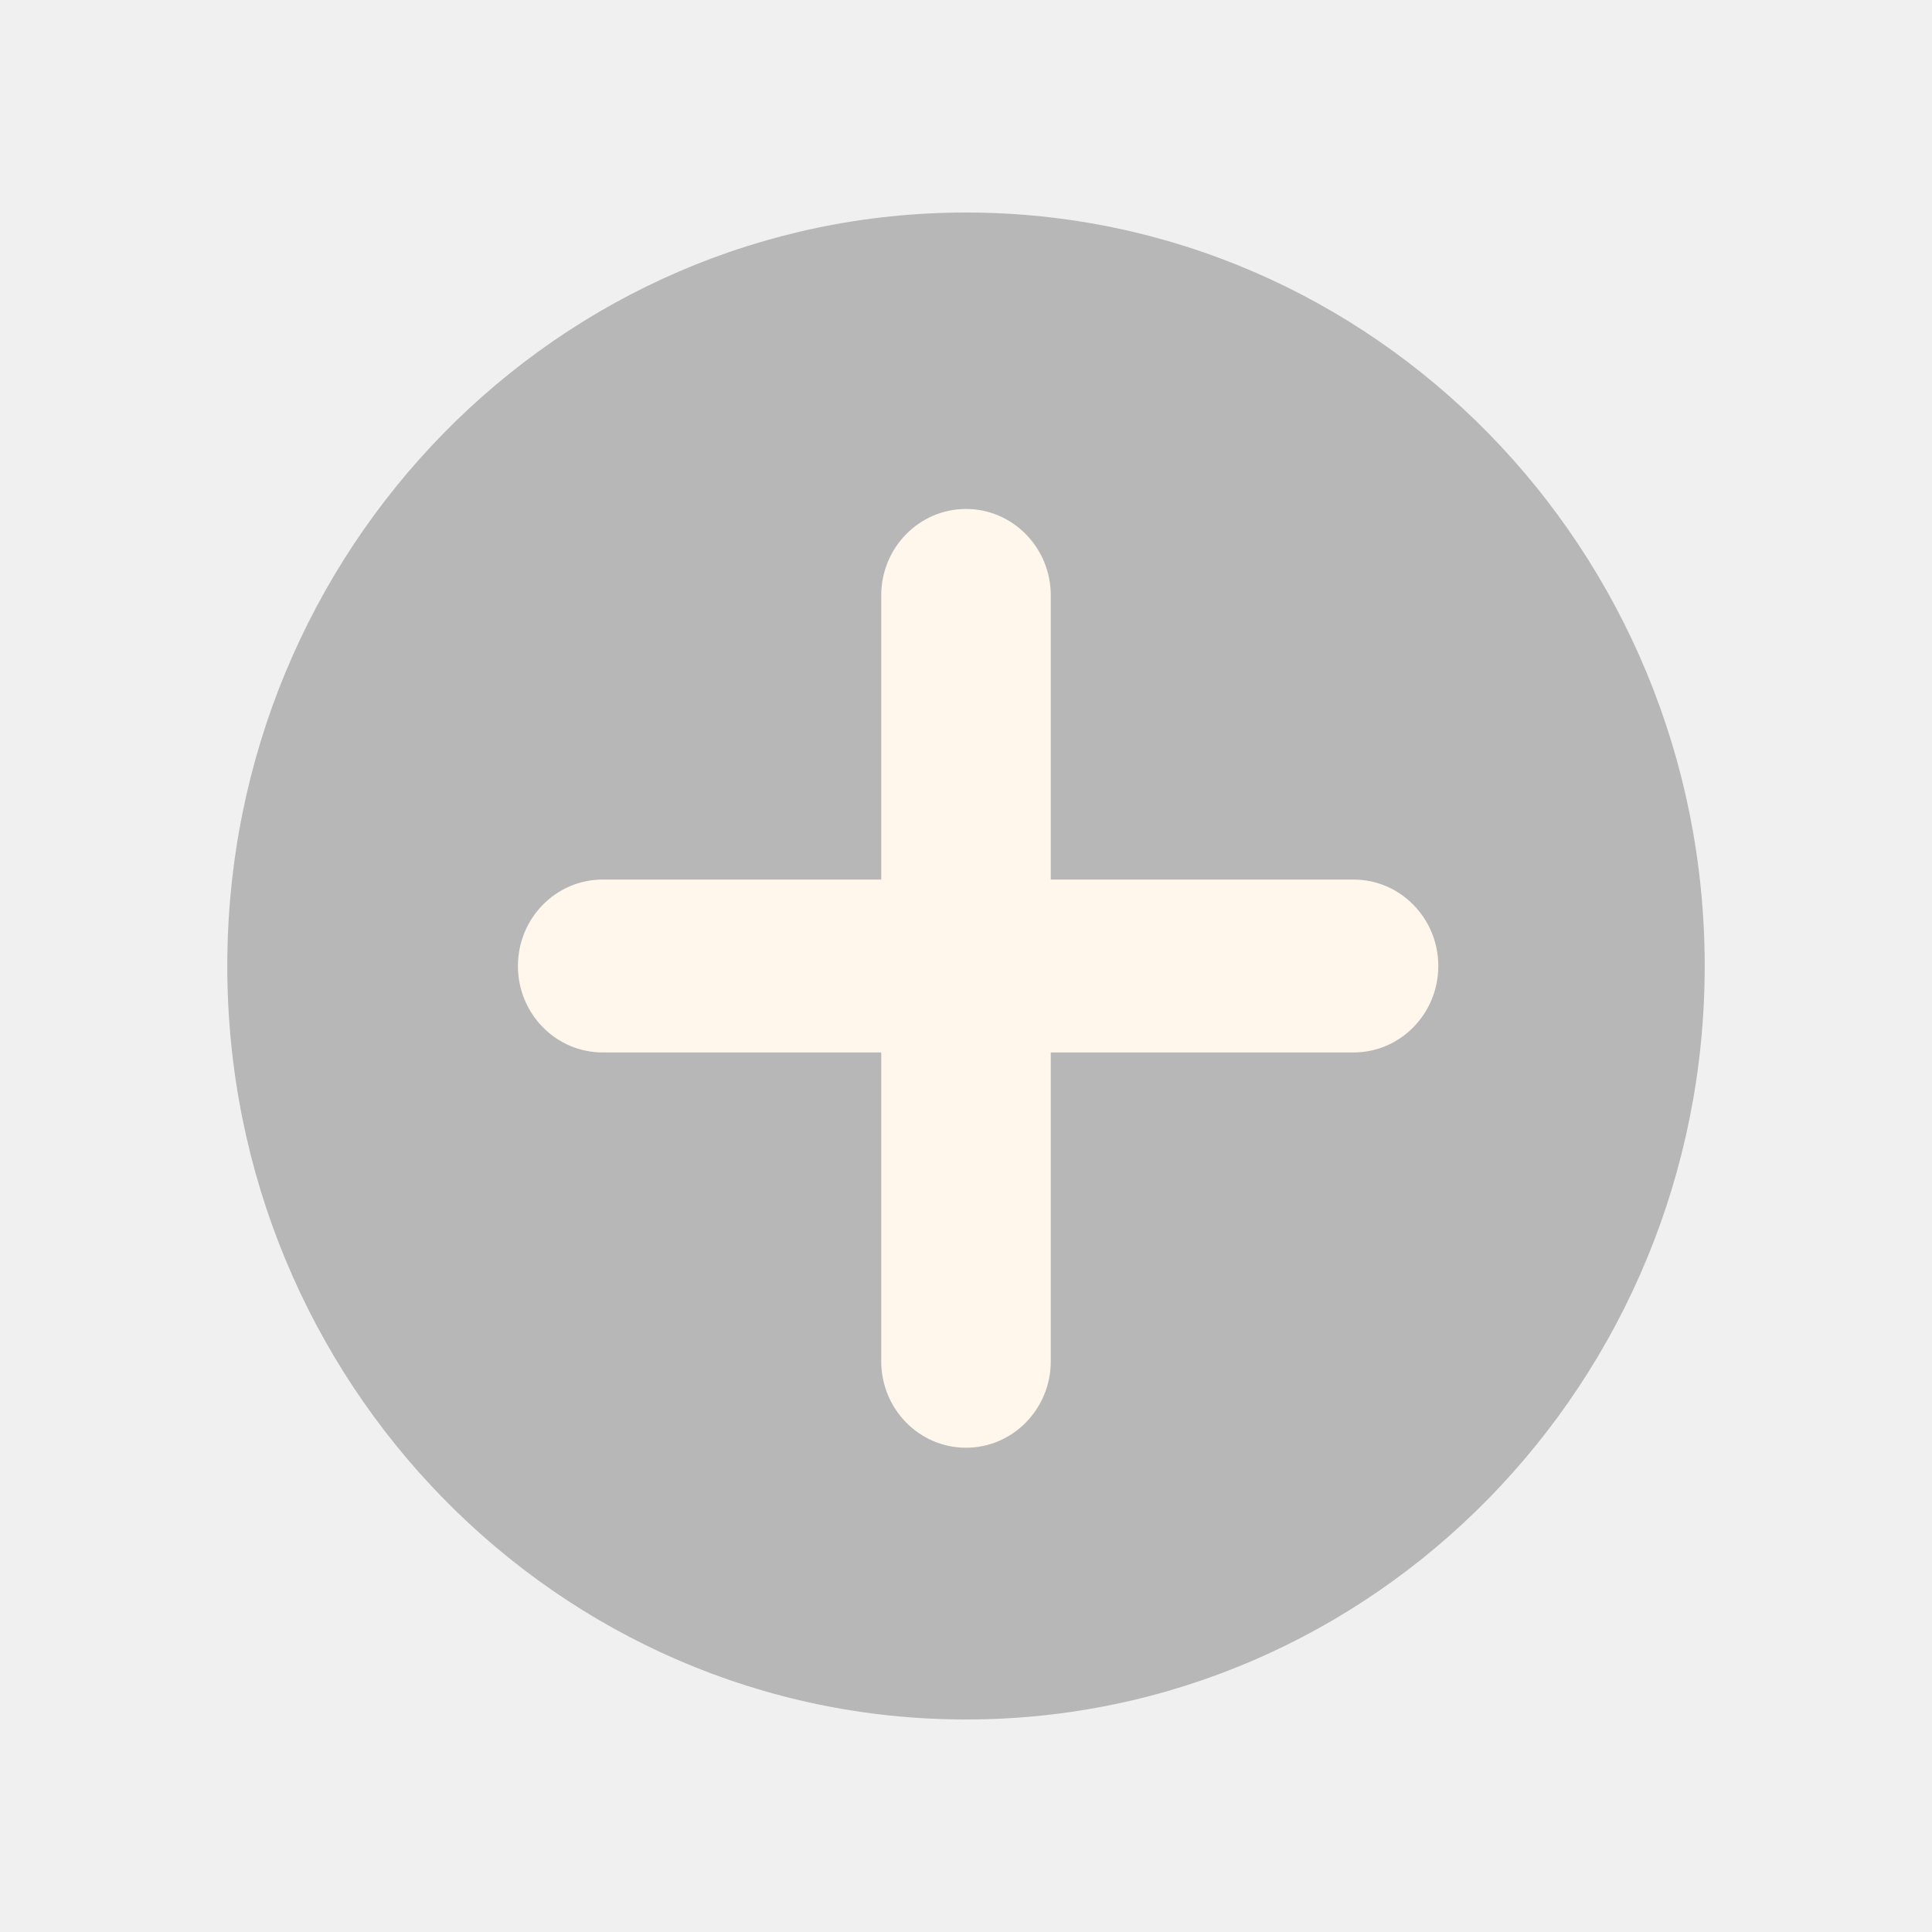
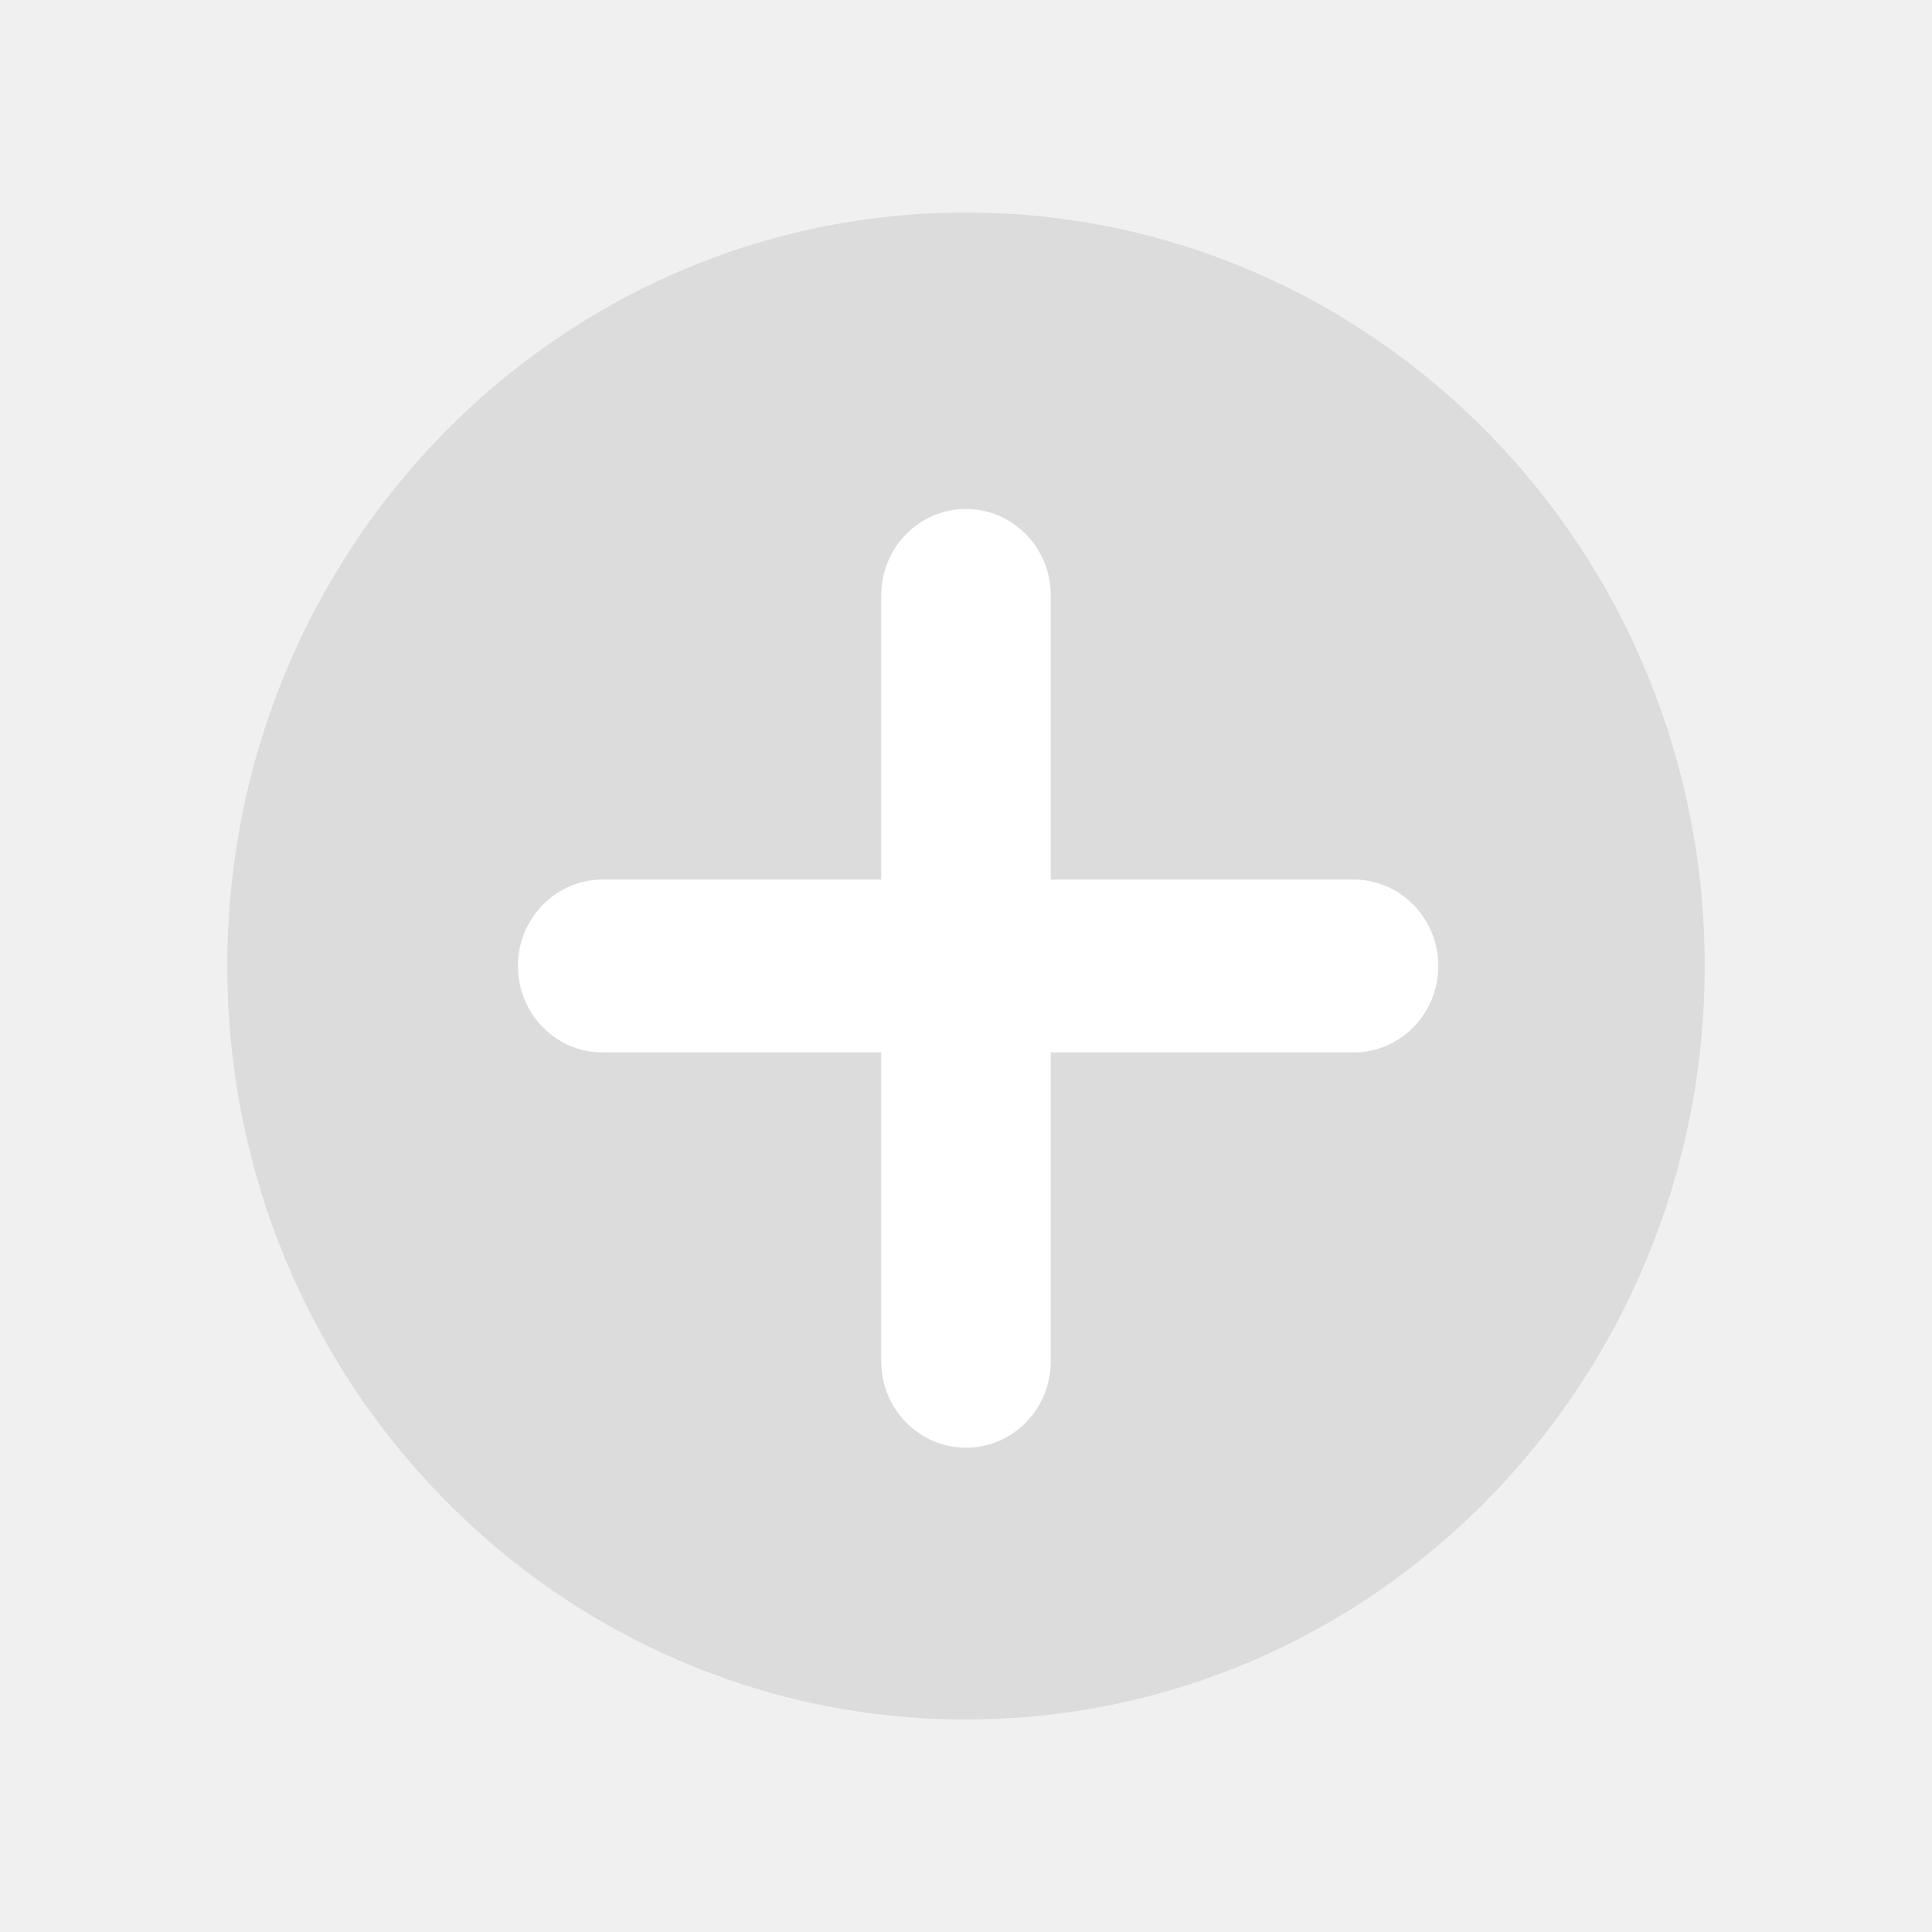
- <svg xmlns="http://www.w3.org/2000/svg" width="65" height="65" viewBox="0 0 100 100" fill="none">
-   <g clip-path="url(#clip0_145_30)">
-     <path d="M50 89C71.117 89 88.235 71.539 88.235 50C88.235 28.461 71.117 11 50 11C28.883 11 11.765 28.461 11.765 50C11.765 71.539 28.883 89 50 89Z" fill="#7F7F7F" fill-opacity="0.5" />
-     <path d="M45.612 30.82V70.459C45.612 72.931 47.577 74.934 50 74.934C52.423 74.934 54.388 72.931 54.388 70.459V30.82C54.388 28.348 52.423 26.344 50 26.344C47.577 26.344 45.612 28.348 45.612 30.82Z" fill="#FFF6EC" />
-     <path d="M70.058 45.525H31.196C28.773 45.525 26.808 47.528 26.808 50C26.808 52.472 28.773 54.475 31.196 54.475H70.058C72.481 54.475 74.446 52.472 74.446 50C74.446 47.528 72.481 45.525 70.058 45.525Z" fill="#FFF6EC" />
+ <svg xmlns="http://www.w3.org/2000/svg" width="100" height="100" viewBox="0 0 100 100" fill="none">
+   <g clip-path="url(#clip0_475_274)">
+     <path d="M50 89C71.117 89 88.235 71.539 88.235 50C88.235 28.461 71.117 11 50 11C28.883 11 11.765 28.461 11.765 50C11.765 71.539 28.883 89 50 89Z" fill="#DCDCDC" />
+     <path d="M45.612 30.82V70.459C45.612 72.931 47.577 74.934 50 74.934C52.423 74.934 54.388 72.931 54.388 70.459V30.82C54.388 28.348 52.423 26.344 50 26.344C47.577 26.344 45.612 28.348 45.612 30.82Z" fill="white" />
+     <path d="M70.058 45.525H31.196C28.773 45.525 26.808 47.528 26.808 50C26.808 52.472 28.773 54.475 31.196 54.475H70.058C72.481 54.475 74.446 52.472 74.446 50C74.446 47.528 72.481 45.525 70.058 45.525Z" fill="white" />
  </g>
  <defs>
-     <clipPath id="clip0_145_30">
+     <clipPath id="clip0_475_274">
      <rect width="78" height="78" fill="white" transform="translate(11 11)" />
    </clipPath>
  </defs>
</svg>
